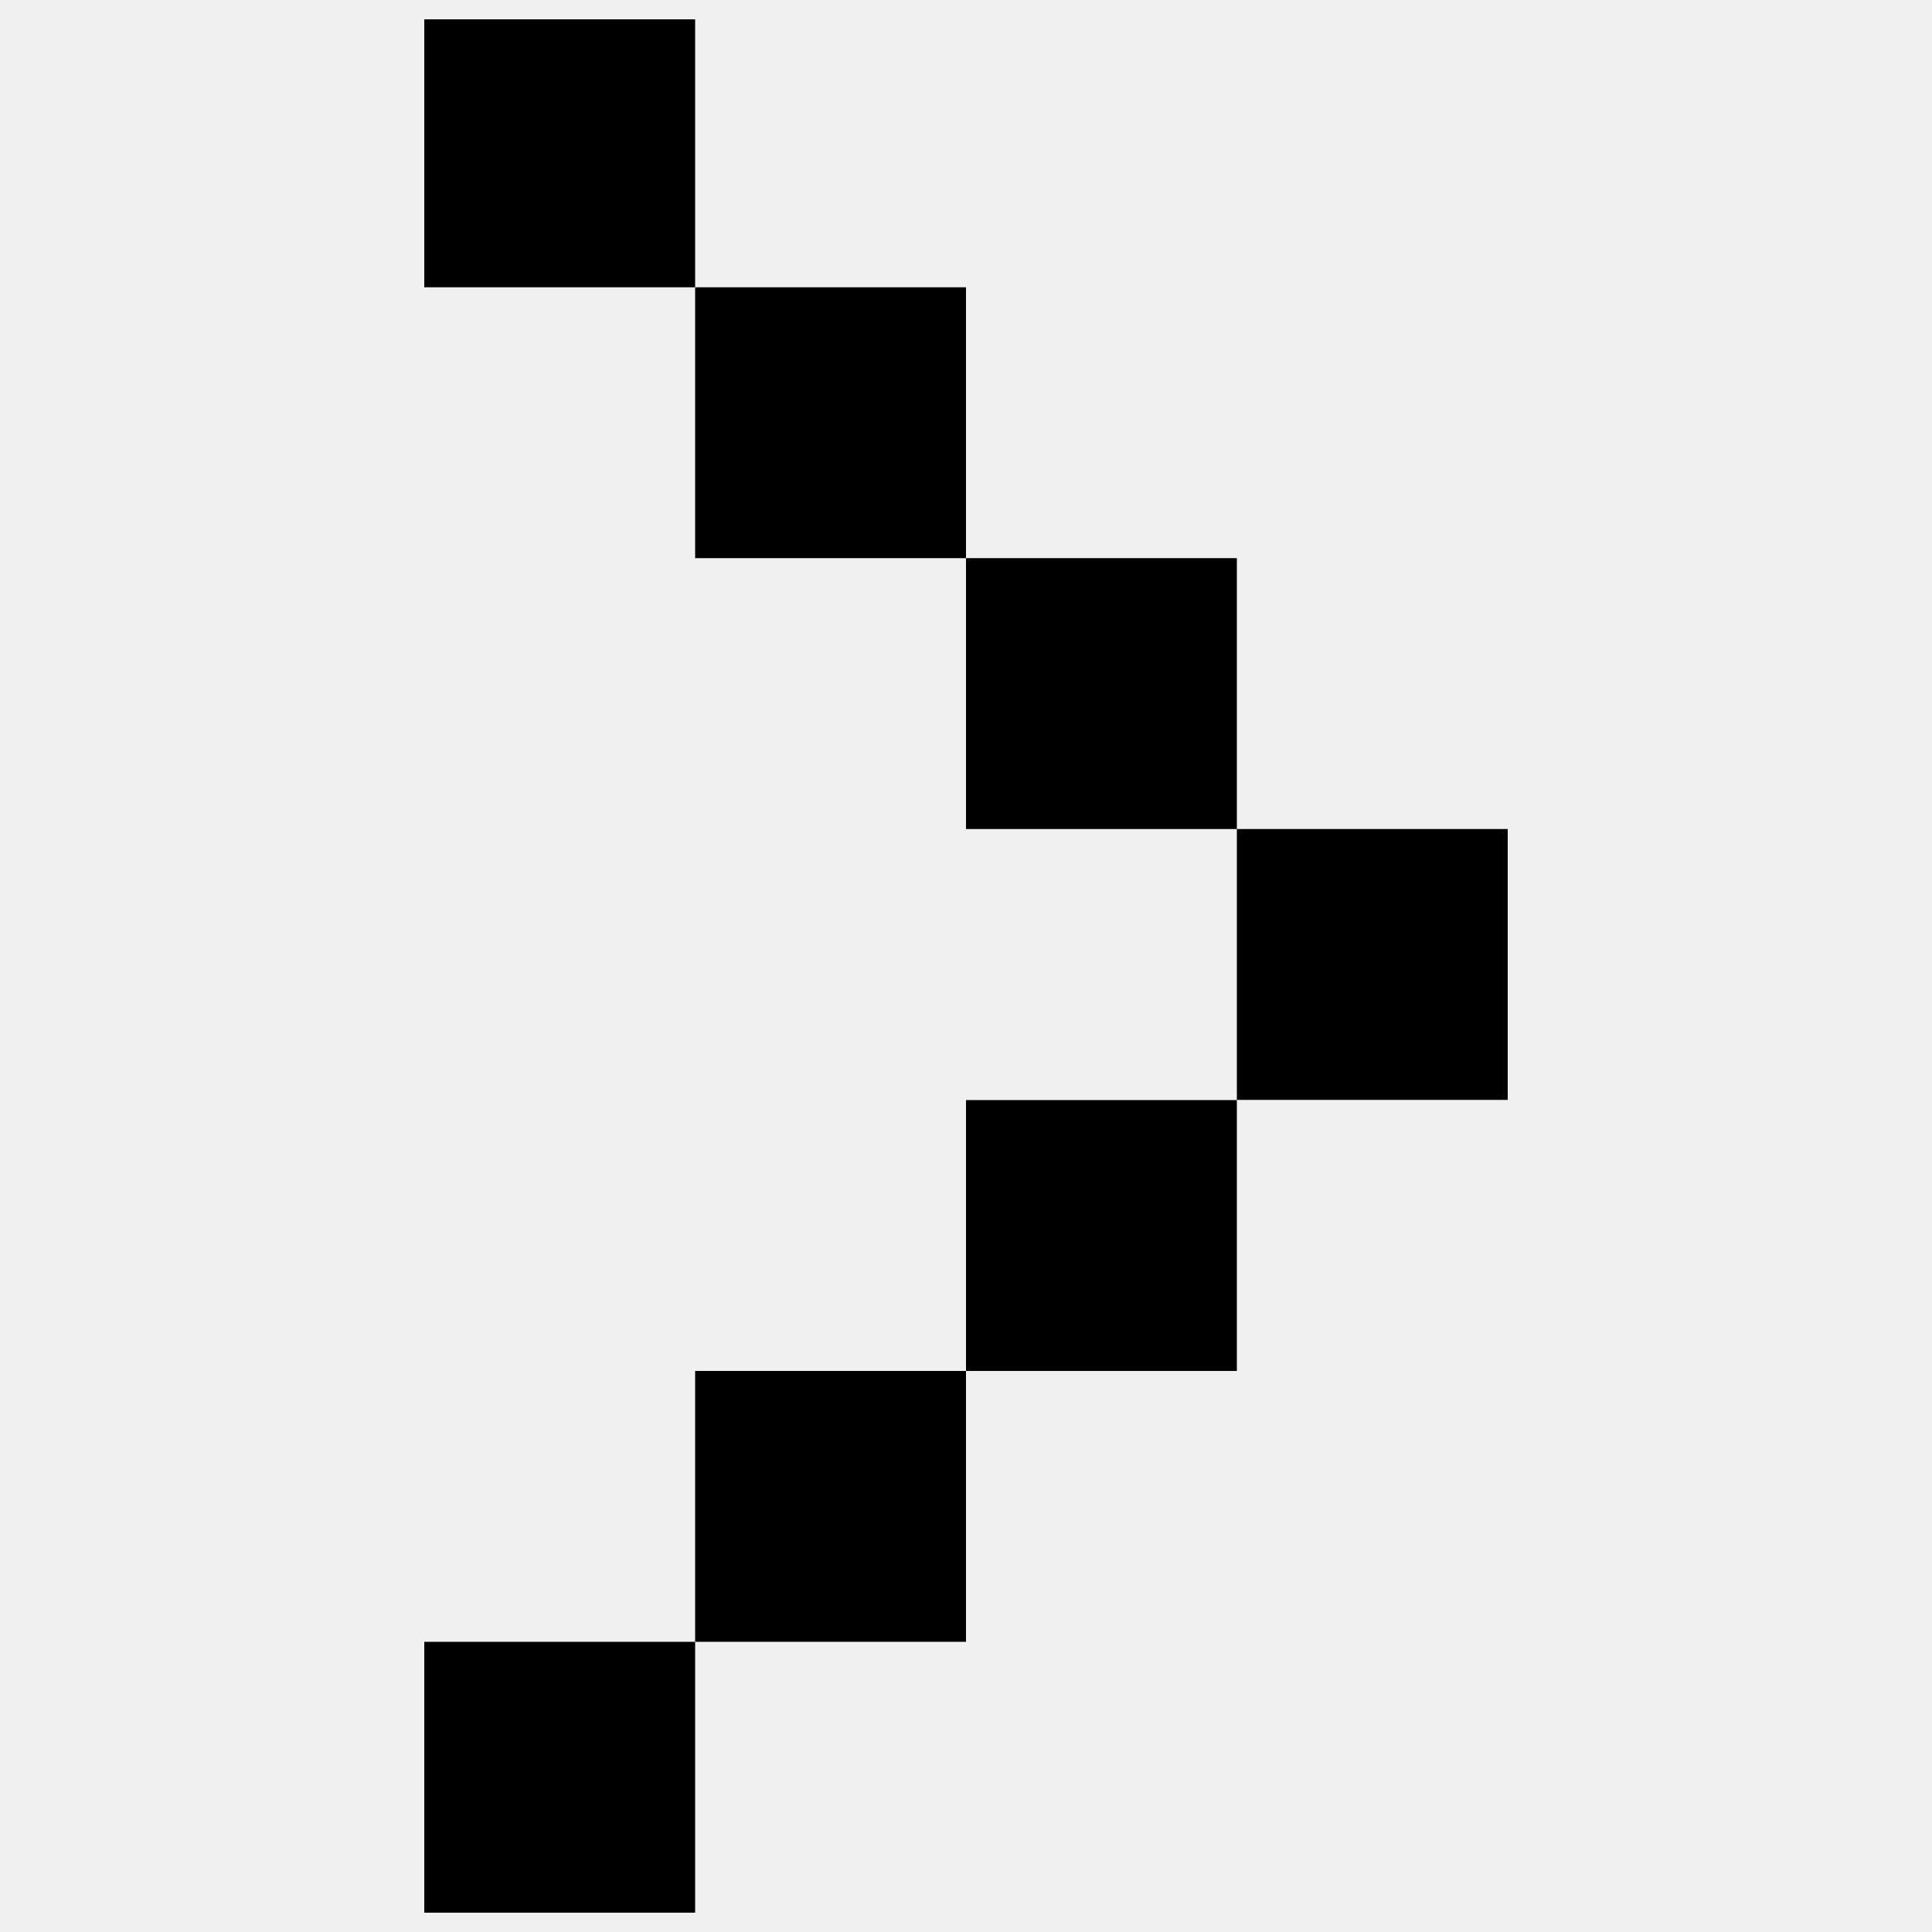
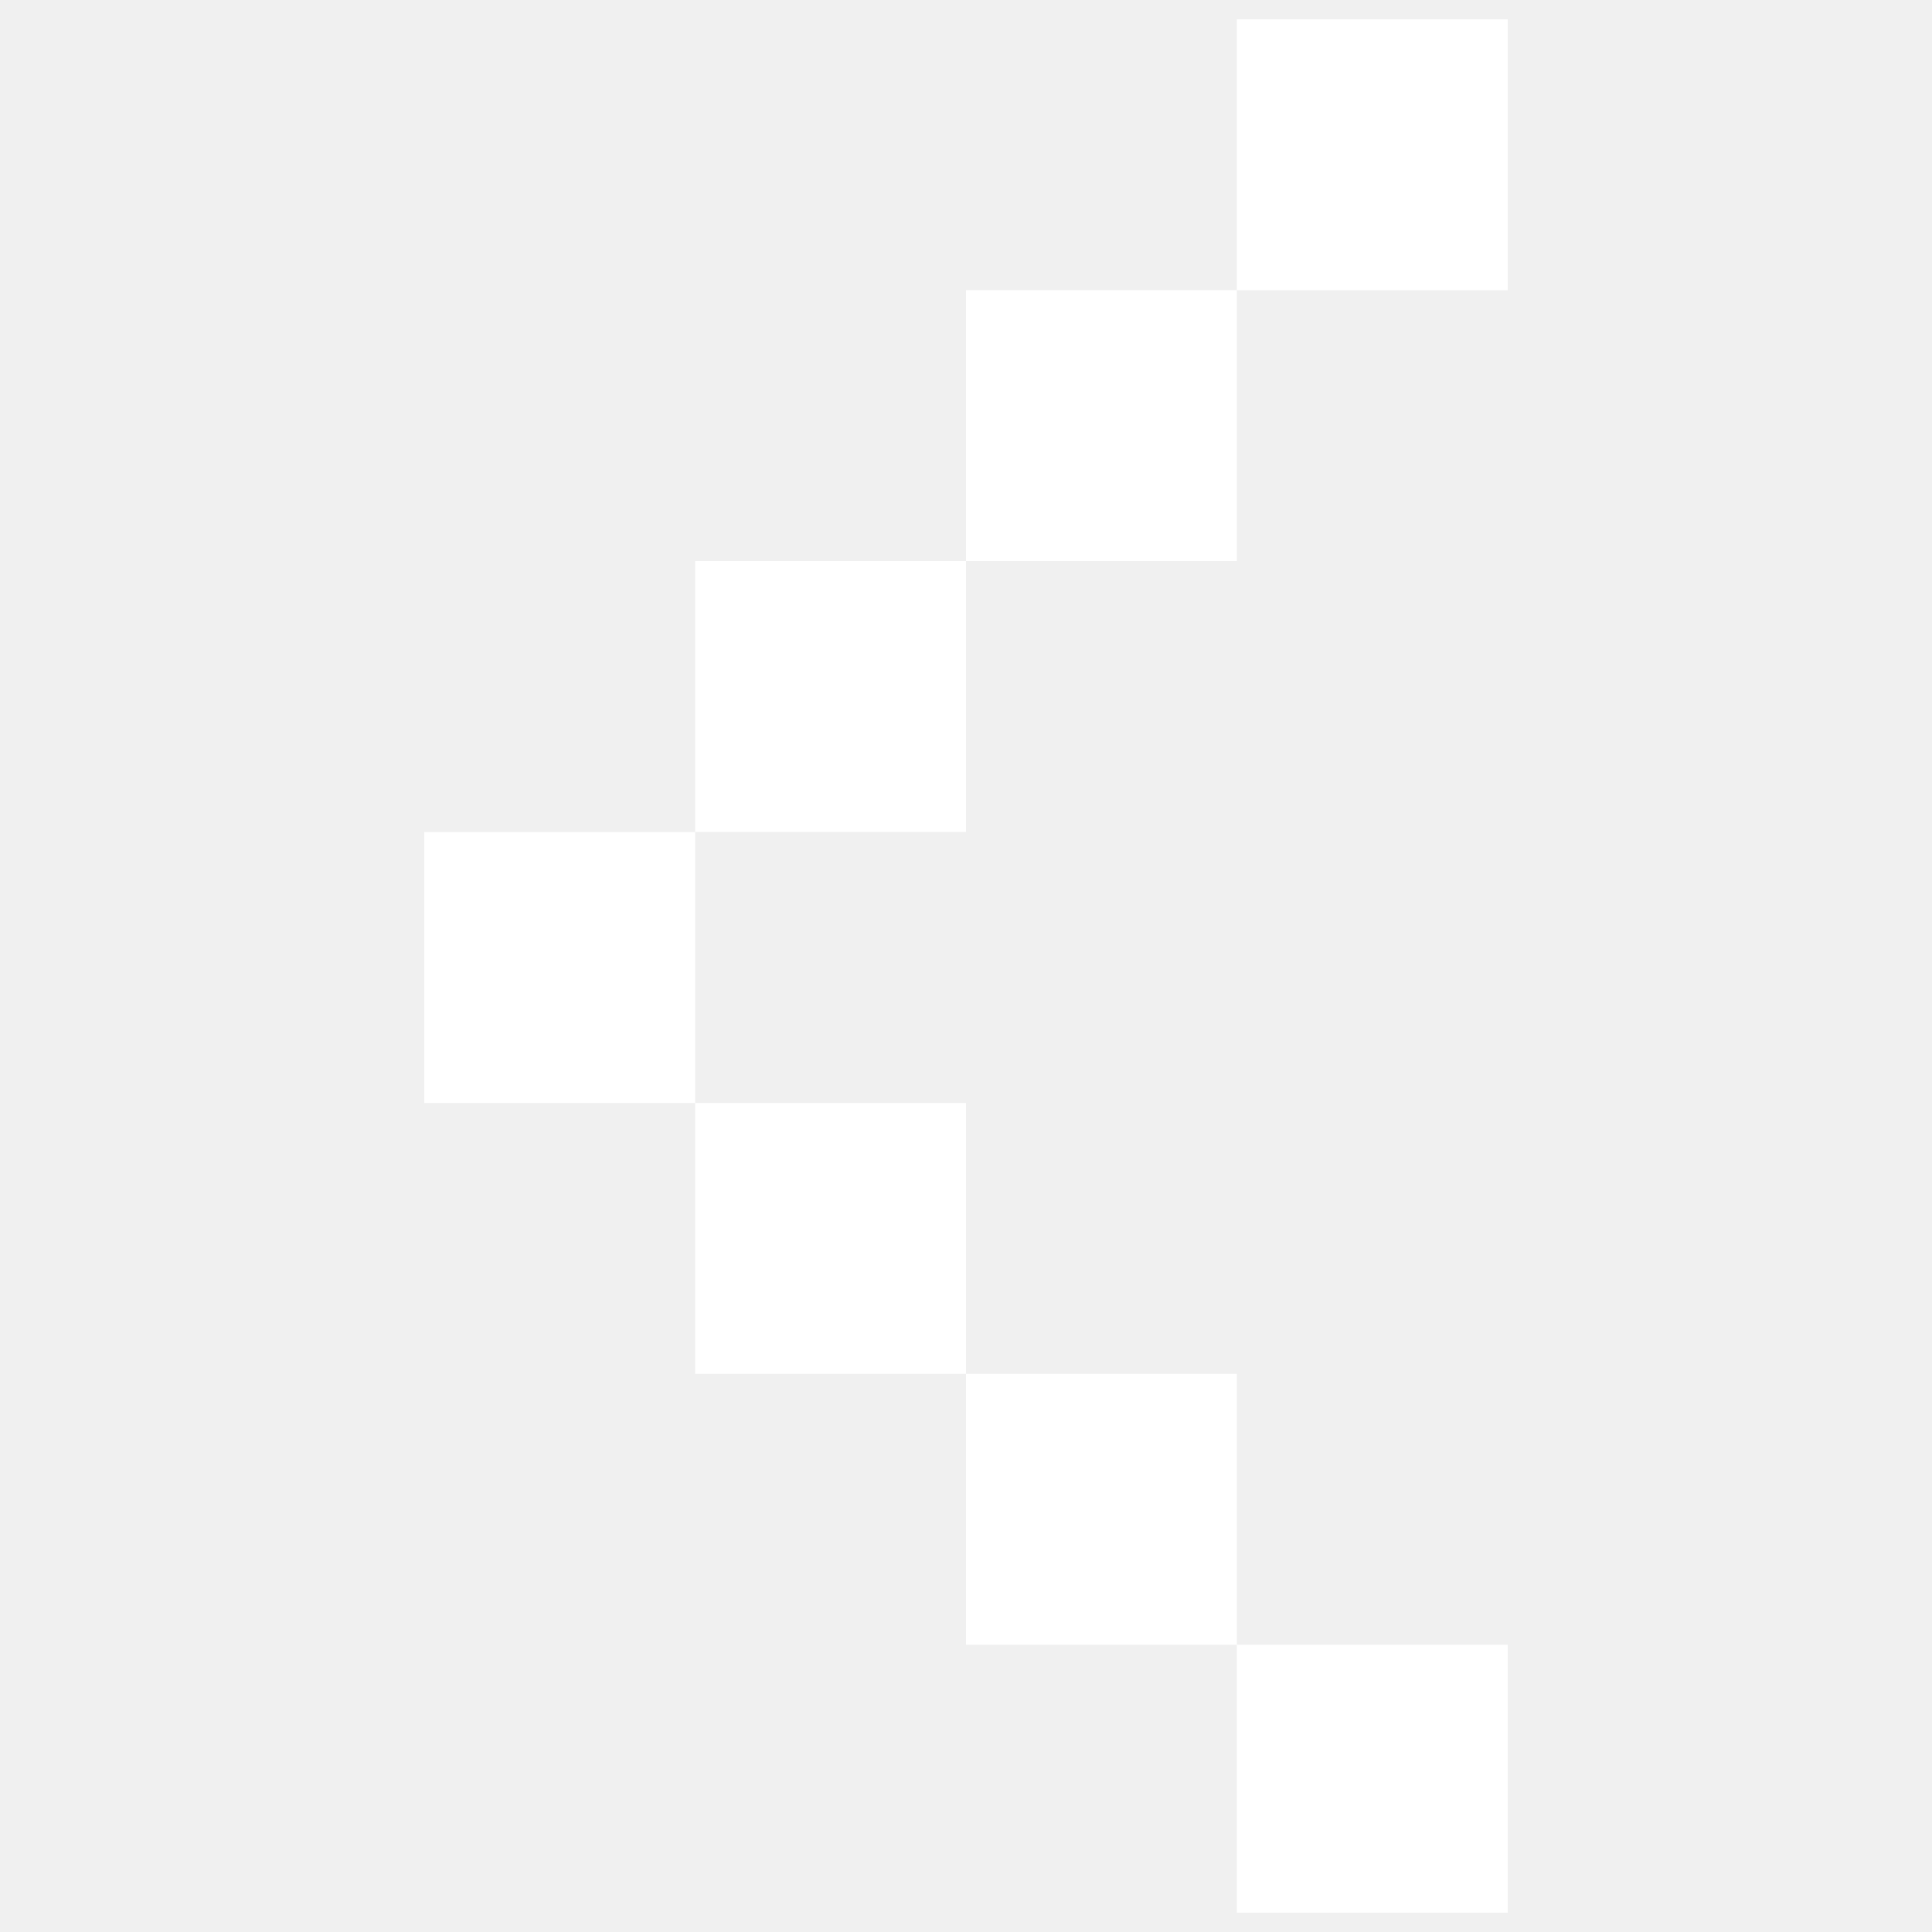
- <svg xmlns="http://www.w3.org/2000/svg" version="1.1" x="0px" y="0px" viewBox="0 0 1000 1000" enable-background="new 0 0 1000 1000" xml:space="preserve">
-   <g>
+ <svg xmlns="http://www.w3.org/2000/svg" version="1.1" x="0px" y="0px" viewBox="0 0 1000 1000" enable-background="new 0 0 1000 1000" xml:space="preserve" fill="#FFFFFf">
+   <g transform="rotate (180,500,500)">
    <path d="M219.6,10h140.2v138.7H219.6V10z" />
    <path d="M359.8,148.7H500v140.2H359.8V148.7L359.8,148.7z" />
    <path d="M500,288.9h140.2v140.2H500V288.9z" />
    <path d="M500,569.4h140.2v140.2H500V569.4L500,569.4z" />
    <path d="M359.8,709.6H500v140.2H359.8V709.6L359.8,709.6z" />
    <path d="M219.6,849.8h140.2V990H219.6V849.8z" />
    <path d="M640.2,429.1h140.2v140.2H640.2V429.1L640.2,429.1z" />
  </g>
</svg>
